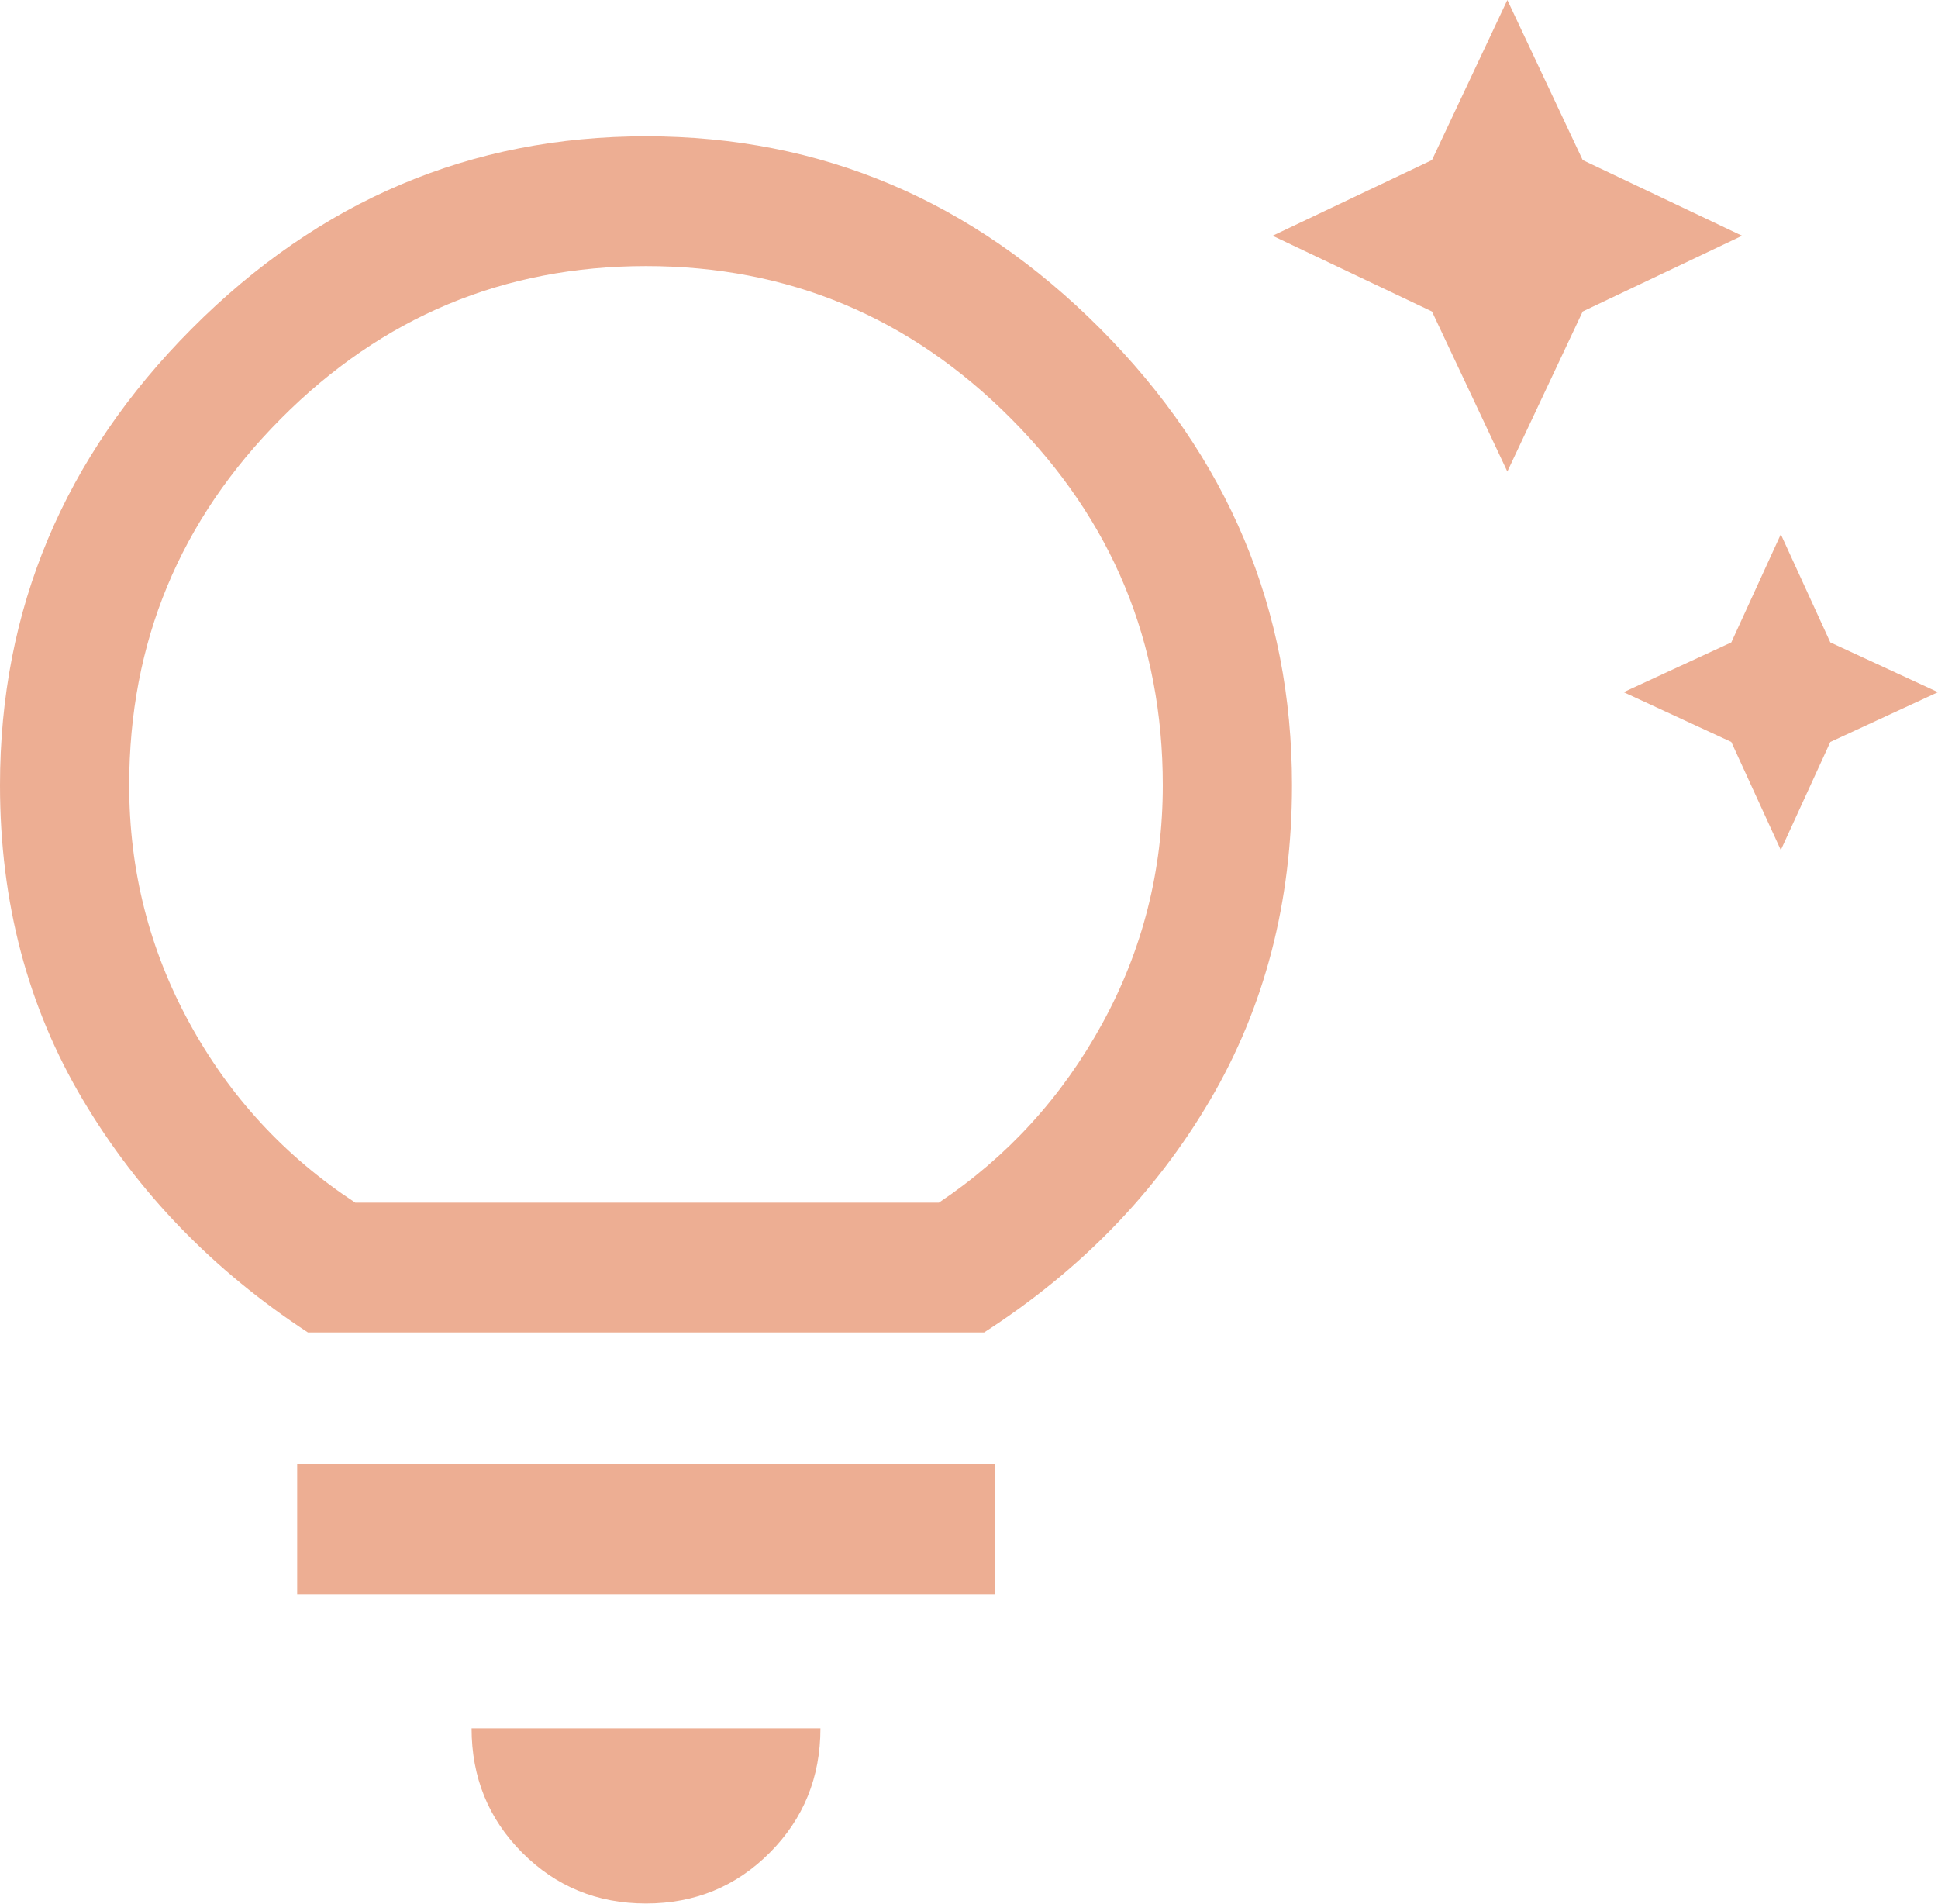
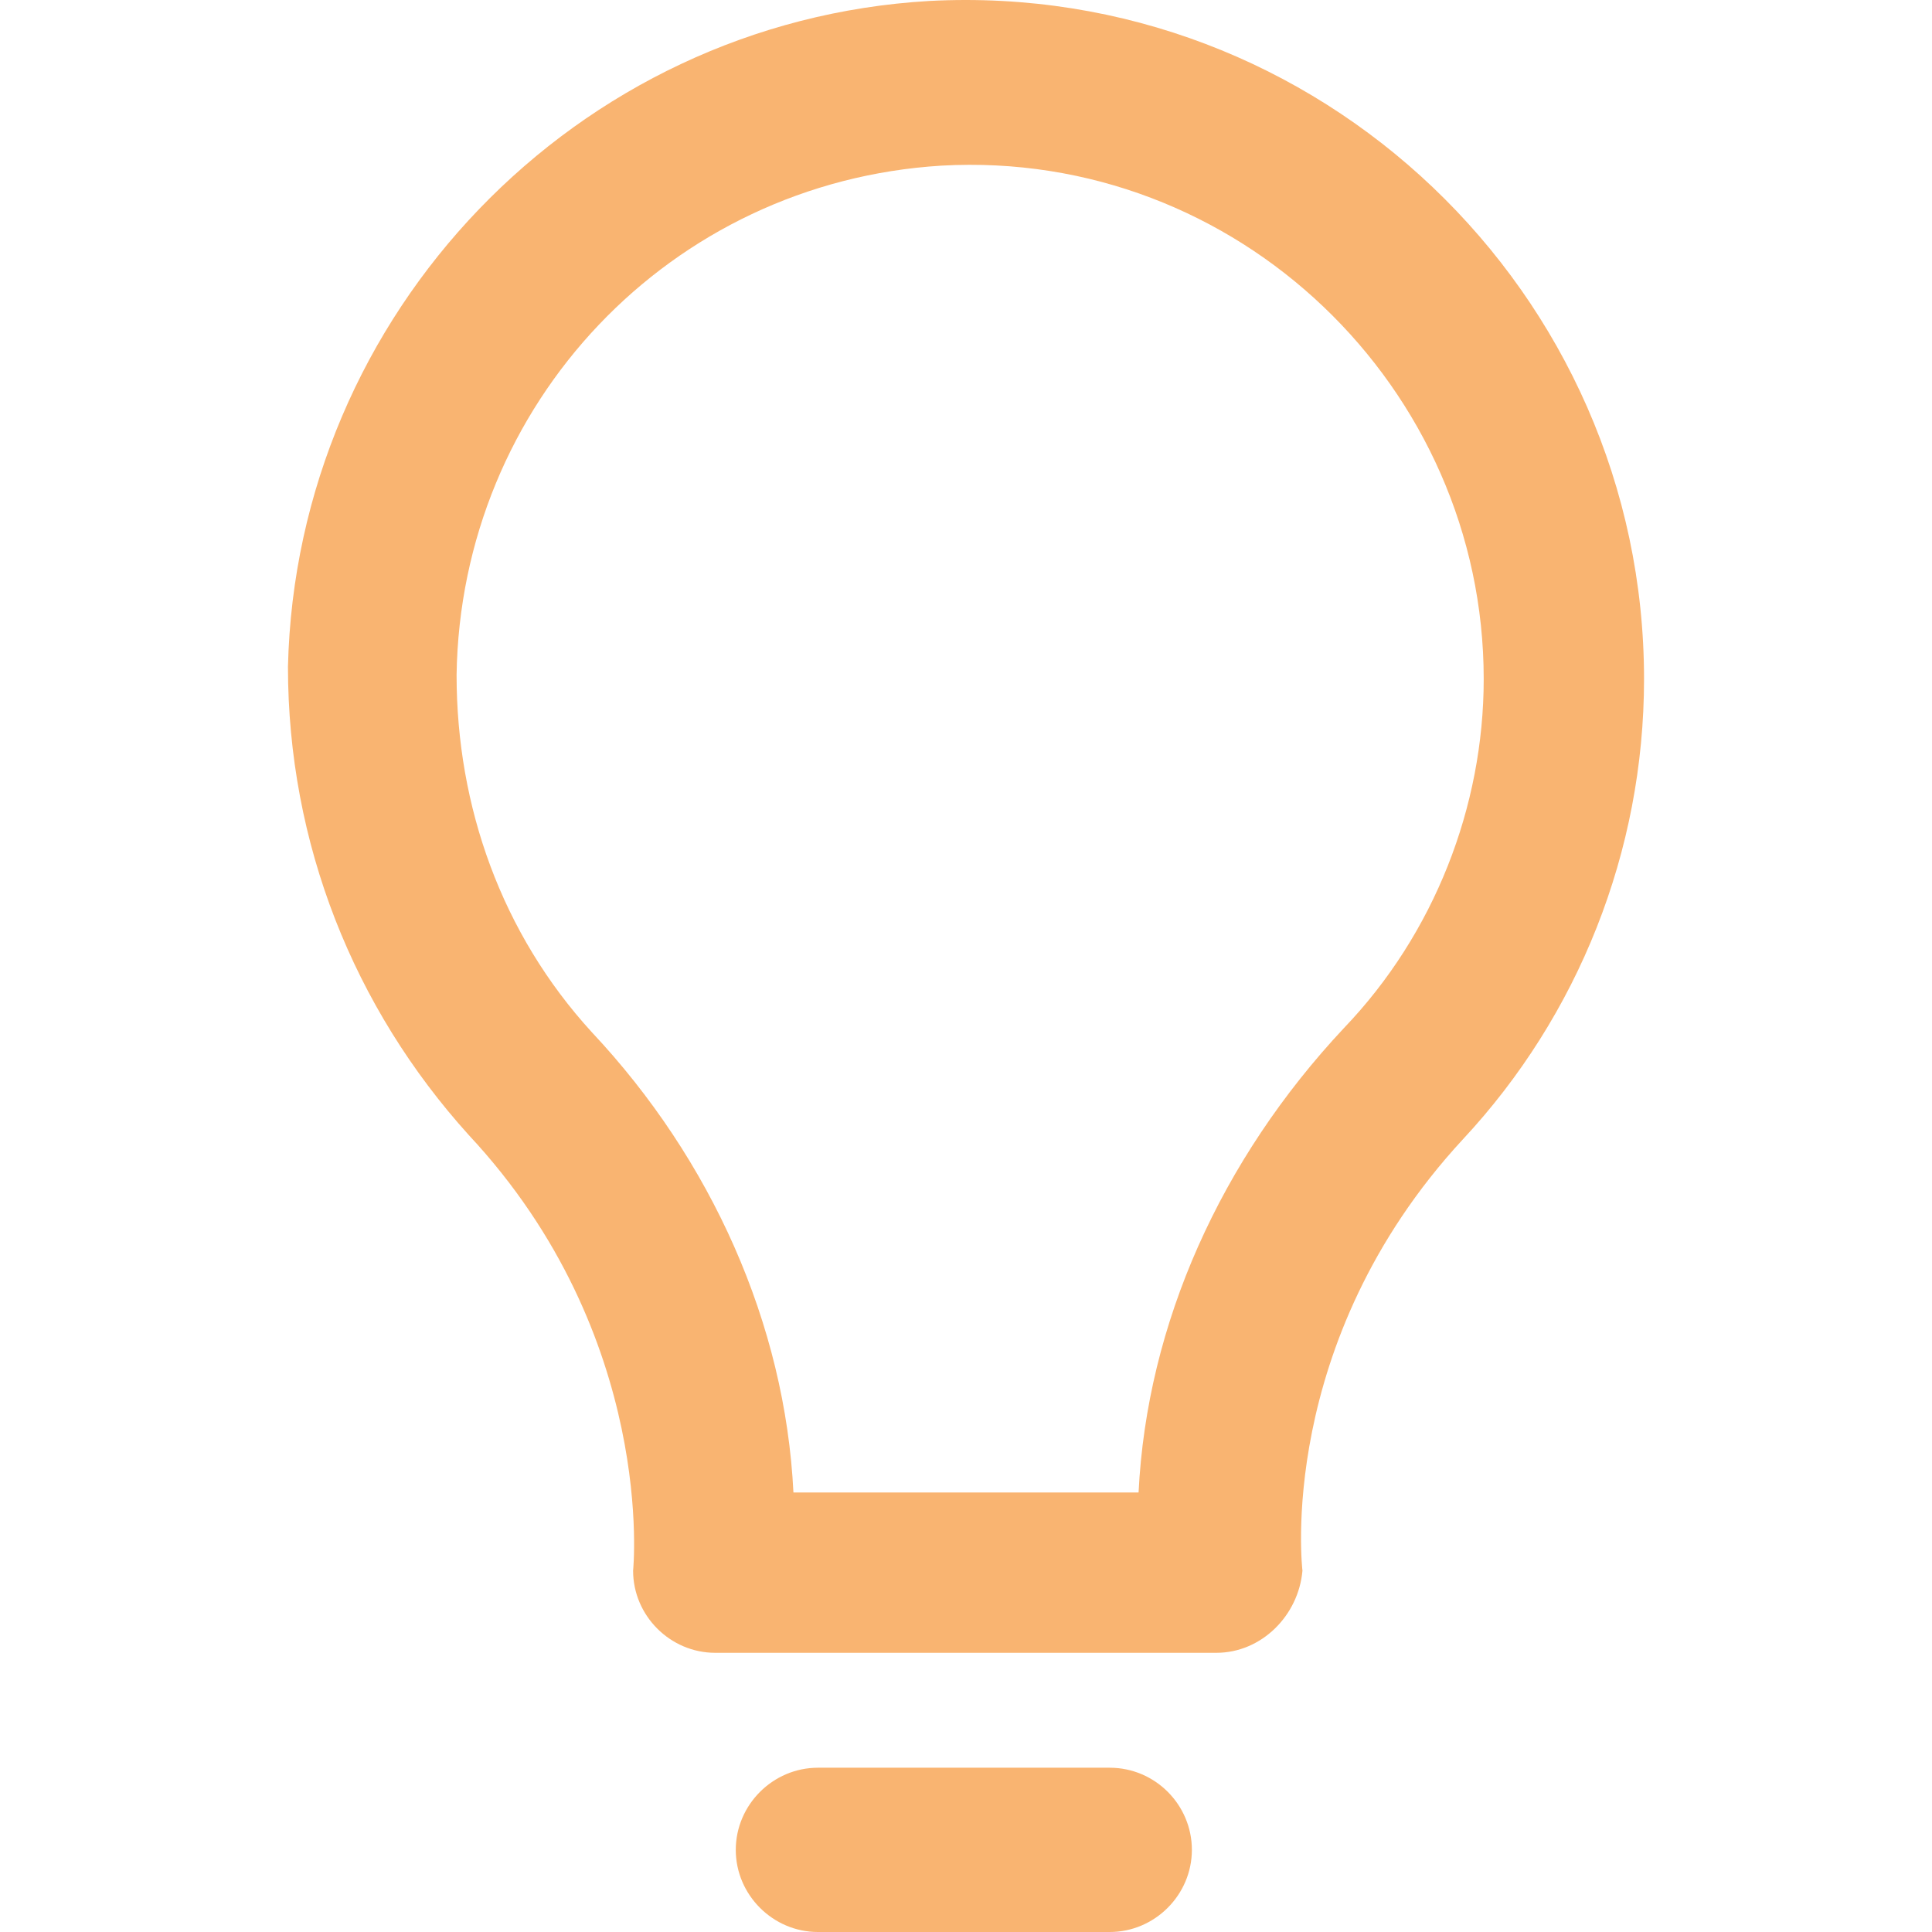
- <svg xmlns="http://www.w3.org/2000/svg" width="56" height="55" viewBox="0 0 56 55" fill="none">
-   <path d="M51.458 24.562L50.027 21.438L46.916 20L50.027 18.562L51.458 15.438L52.889 18.562L56 20L52.889 21.438L51.458 24.562ZM43.556 13.625L41.378 9L36.773 6.812L41.378 4.625L43.556 0L45.733 4.625L50.338 6.812L45.733 9L43.556 13.625ZM18.667 55C17.256 55 16.064 54.51 15.089 53.531C14.114 52.552 13.627 51.354 13.627 49.938H23.707C23.707 51.354 23.219 52.552 22.244 53.531C21.27 54.51 20.077 55 18.667 55ZM8.587 46.062V42.312H28.747V46.062H8.587ZM8.898 38.5C6.16 36.708 3.993 34.469 2.396 31.781C0.799 29.094 0 26.062 0 22.688C0 17.604 1.846 13.208 5.538 9.5C9.23 5.792 13.606 3.938 18.667 3.938C23.727 3.938 28.104 5.792 31.796 9.5C35.487 13.208 37.333 17.604 37.333 22.688C37.333 26.062 36.545 29.094 34.969 31.781C33.393 34.469 31.215 36.708 28.436 38.5H8.898ZM10.267 34.75H27.129C29.12 33.417 30.696 31.688 31.858 29.562C33.019 27.438 33.6 25.146 33.6 22.688C33.6 18.562 32.138 15.031 29.213 12.094C26.289 9.156 22.773 7.688 18.667 7.688C14.56 7.688 11.044 9.156 8.12 12.094C5.196 15.031 3.733 18.562 3.733 22.688C3.733 25.146 4.314 27.438 5.476 29.562C6.637 31.688 8.234 33.417 10.267 34.75Z" fill="#EDAE93" />
+ <svg xmlns="http://www.w3.org/2000/svg" width="288" height="288">
+   <svg width="288" height="288" enable-background="new 0 0 489.242 489.242" viewBox="0 0 489.242 489.242">
+     <path fill="#f9b471" d="M416.321 171.943c0-97.8-82.2-176.9-181-171.7-89.5 5.2-160.3 79.1-162.4 168.6 0 44.7 16.6 86.3 45.8 118.6 47.7 51.1 41.6 110.3 41.6 110.3 0 11.4 9.4 20.8 20.8 20.8h126.9c11.4 0 20.8-9.4 21.8-20.8 0 0-7-57.7 40.6-109.2C399.621 257.243 416.321 215.643 416.321 171.943zM288.321 377.943h-87.4c-2.1-42.7-20.8-84.3-51-116.5-22.9-25-34.3-57.2-34.3-90.5 1-68.7 54.1-124.8 122.8-129 74.9-4.2 137.3 56.2 137.3 130 0 32.3-12.5 64.5-35.4 88.4C309.121 293.643 290.421 335.243 288.321 377.943zM281.021 447.643h-73.9c-11.4 0-20.8 9.4-20.8 20.8s9.4 20.8 20.8 20.8h73.9c11.4 0 20.8-9.4 20.8-20.8C301.821 457.043 292.521 447.643 281.021 447.643z" class="color000 svgShape" />
+   </svg>
</svg>
